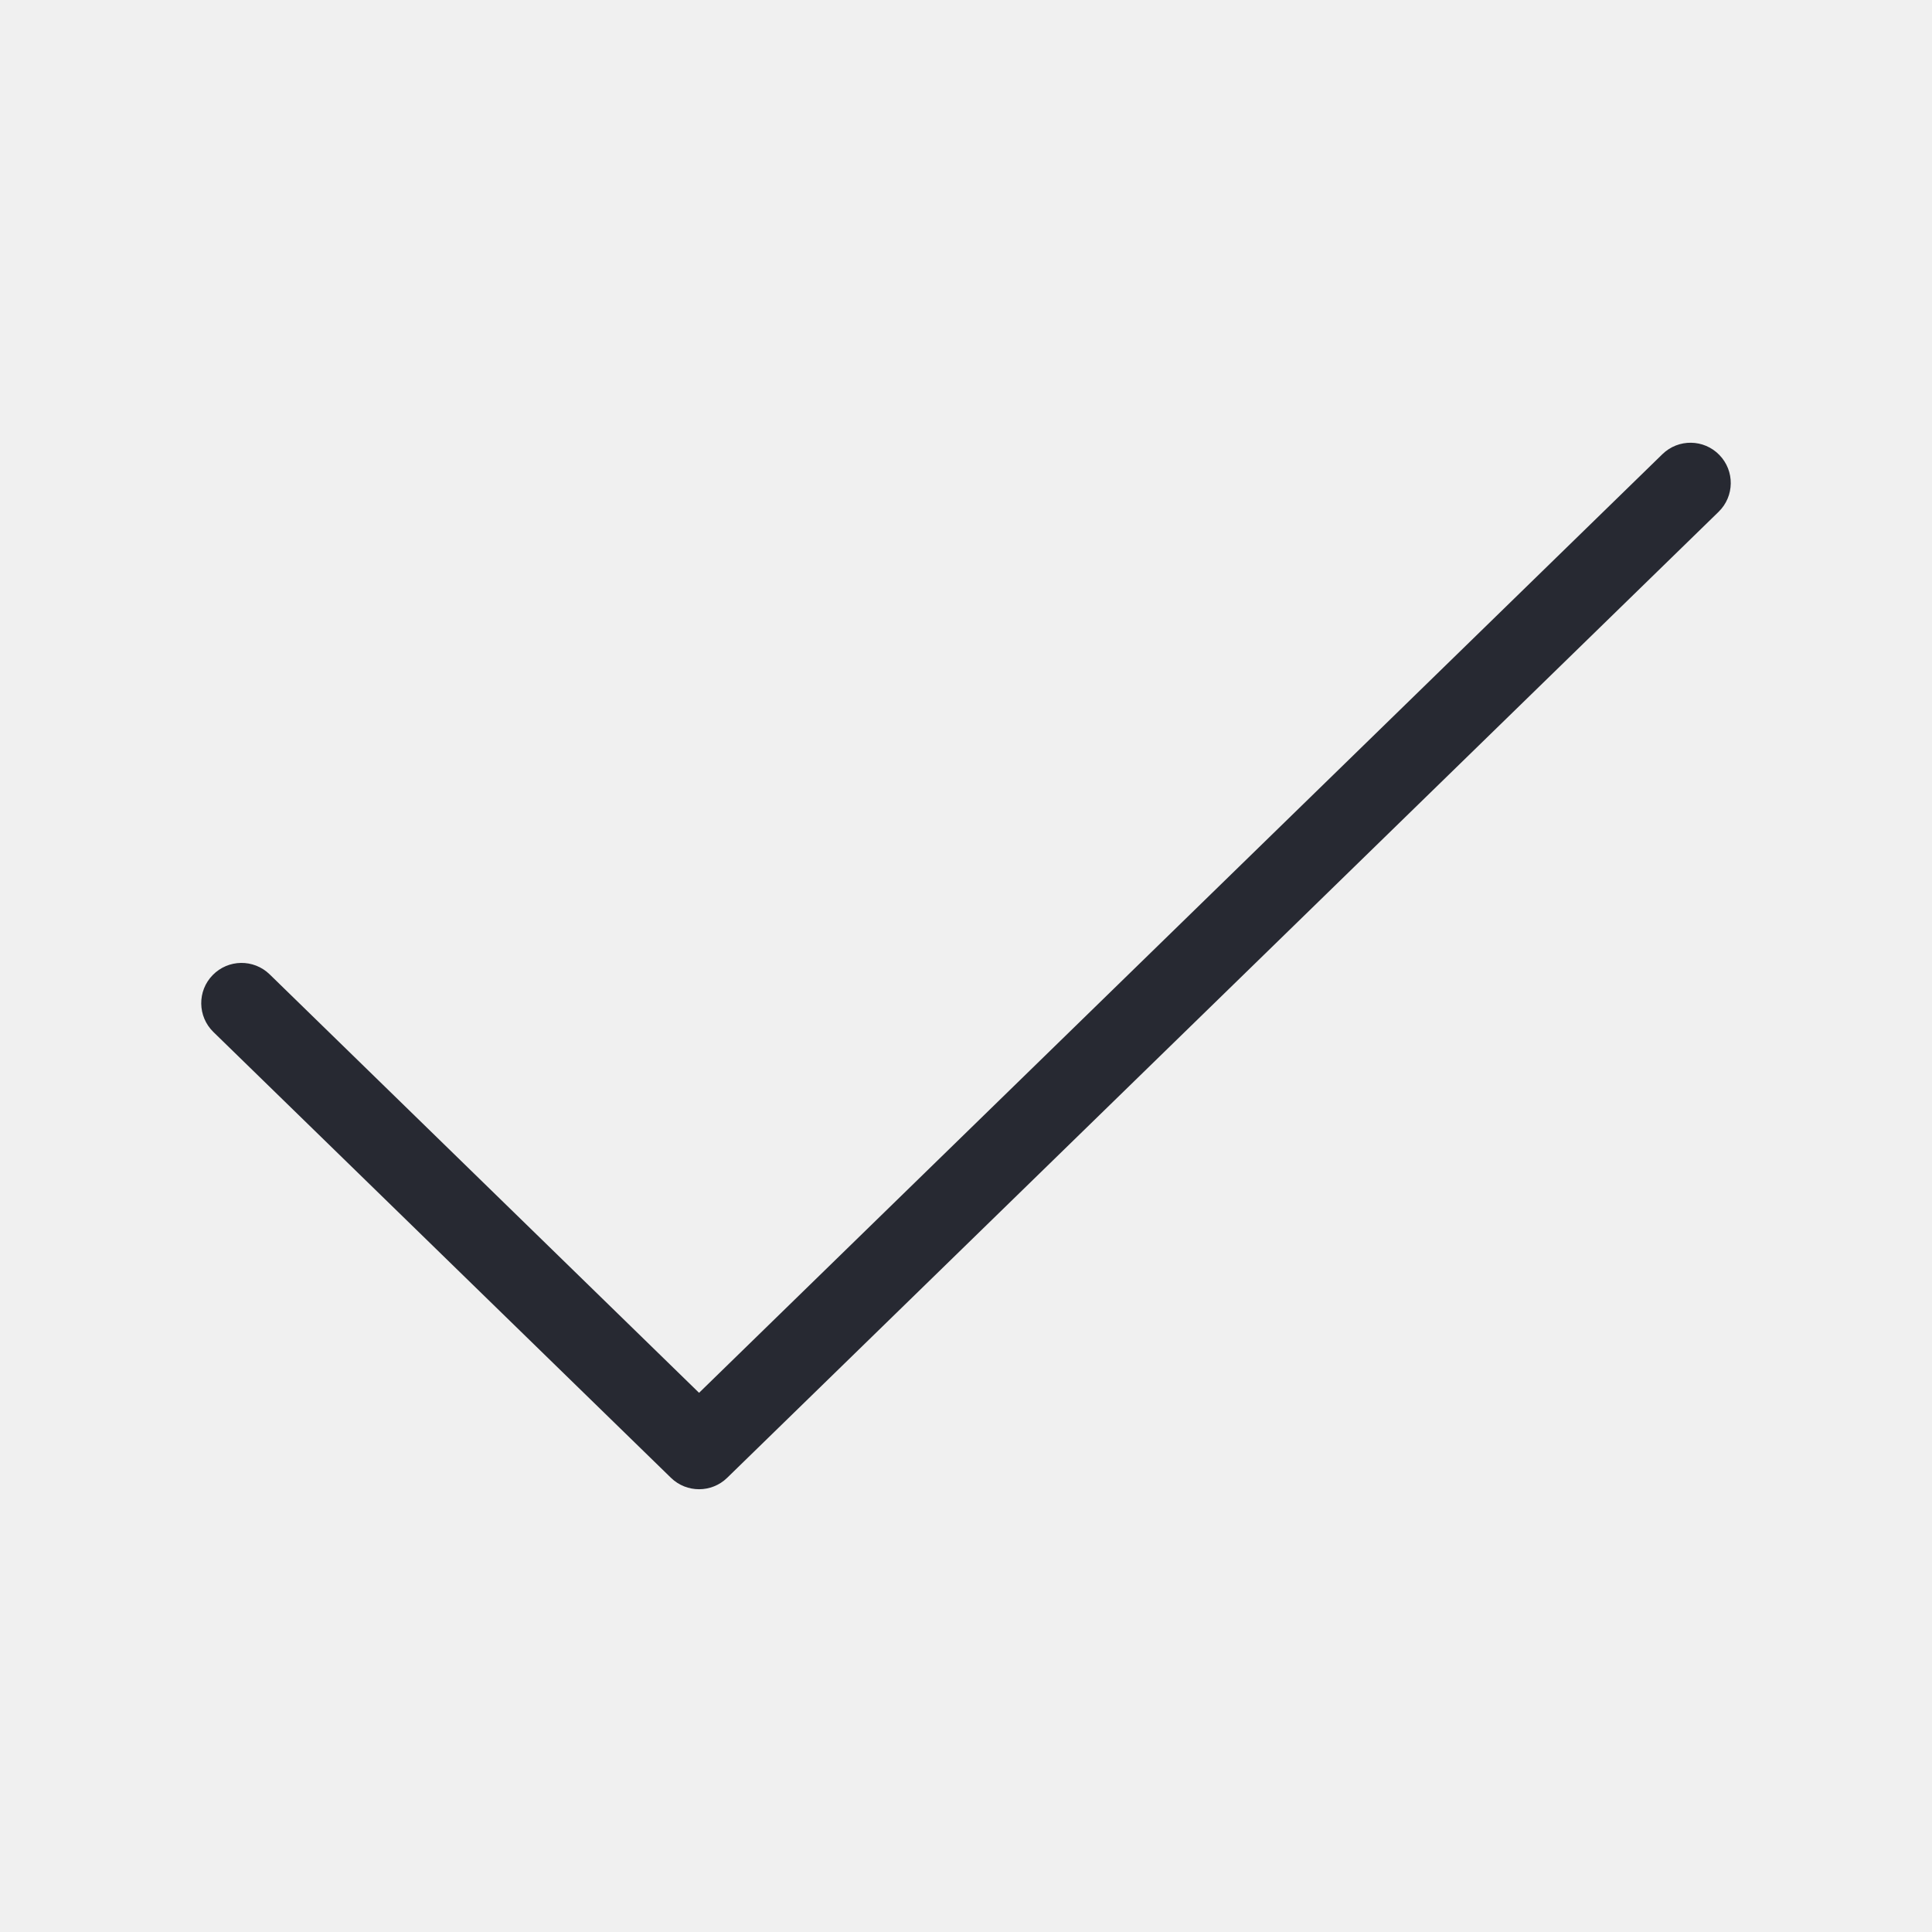
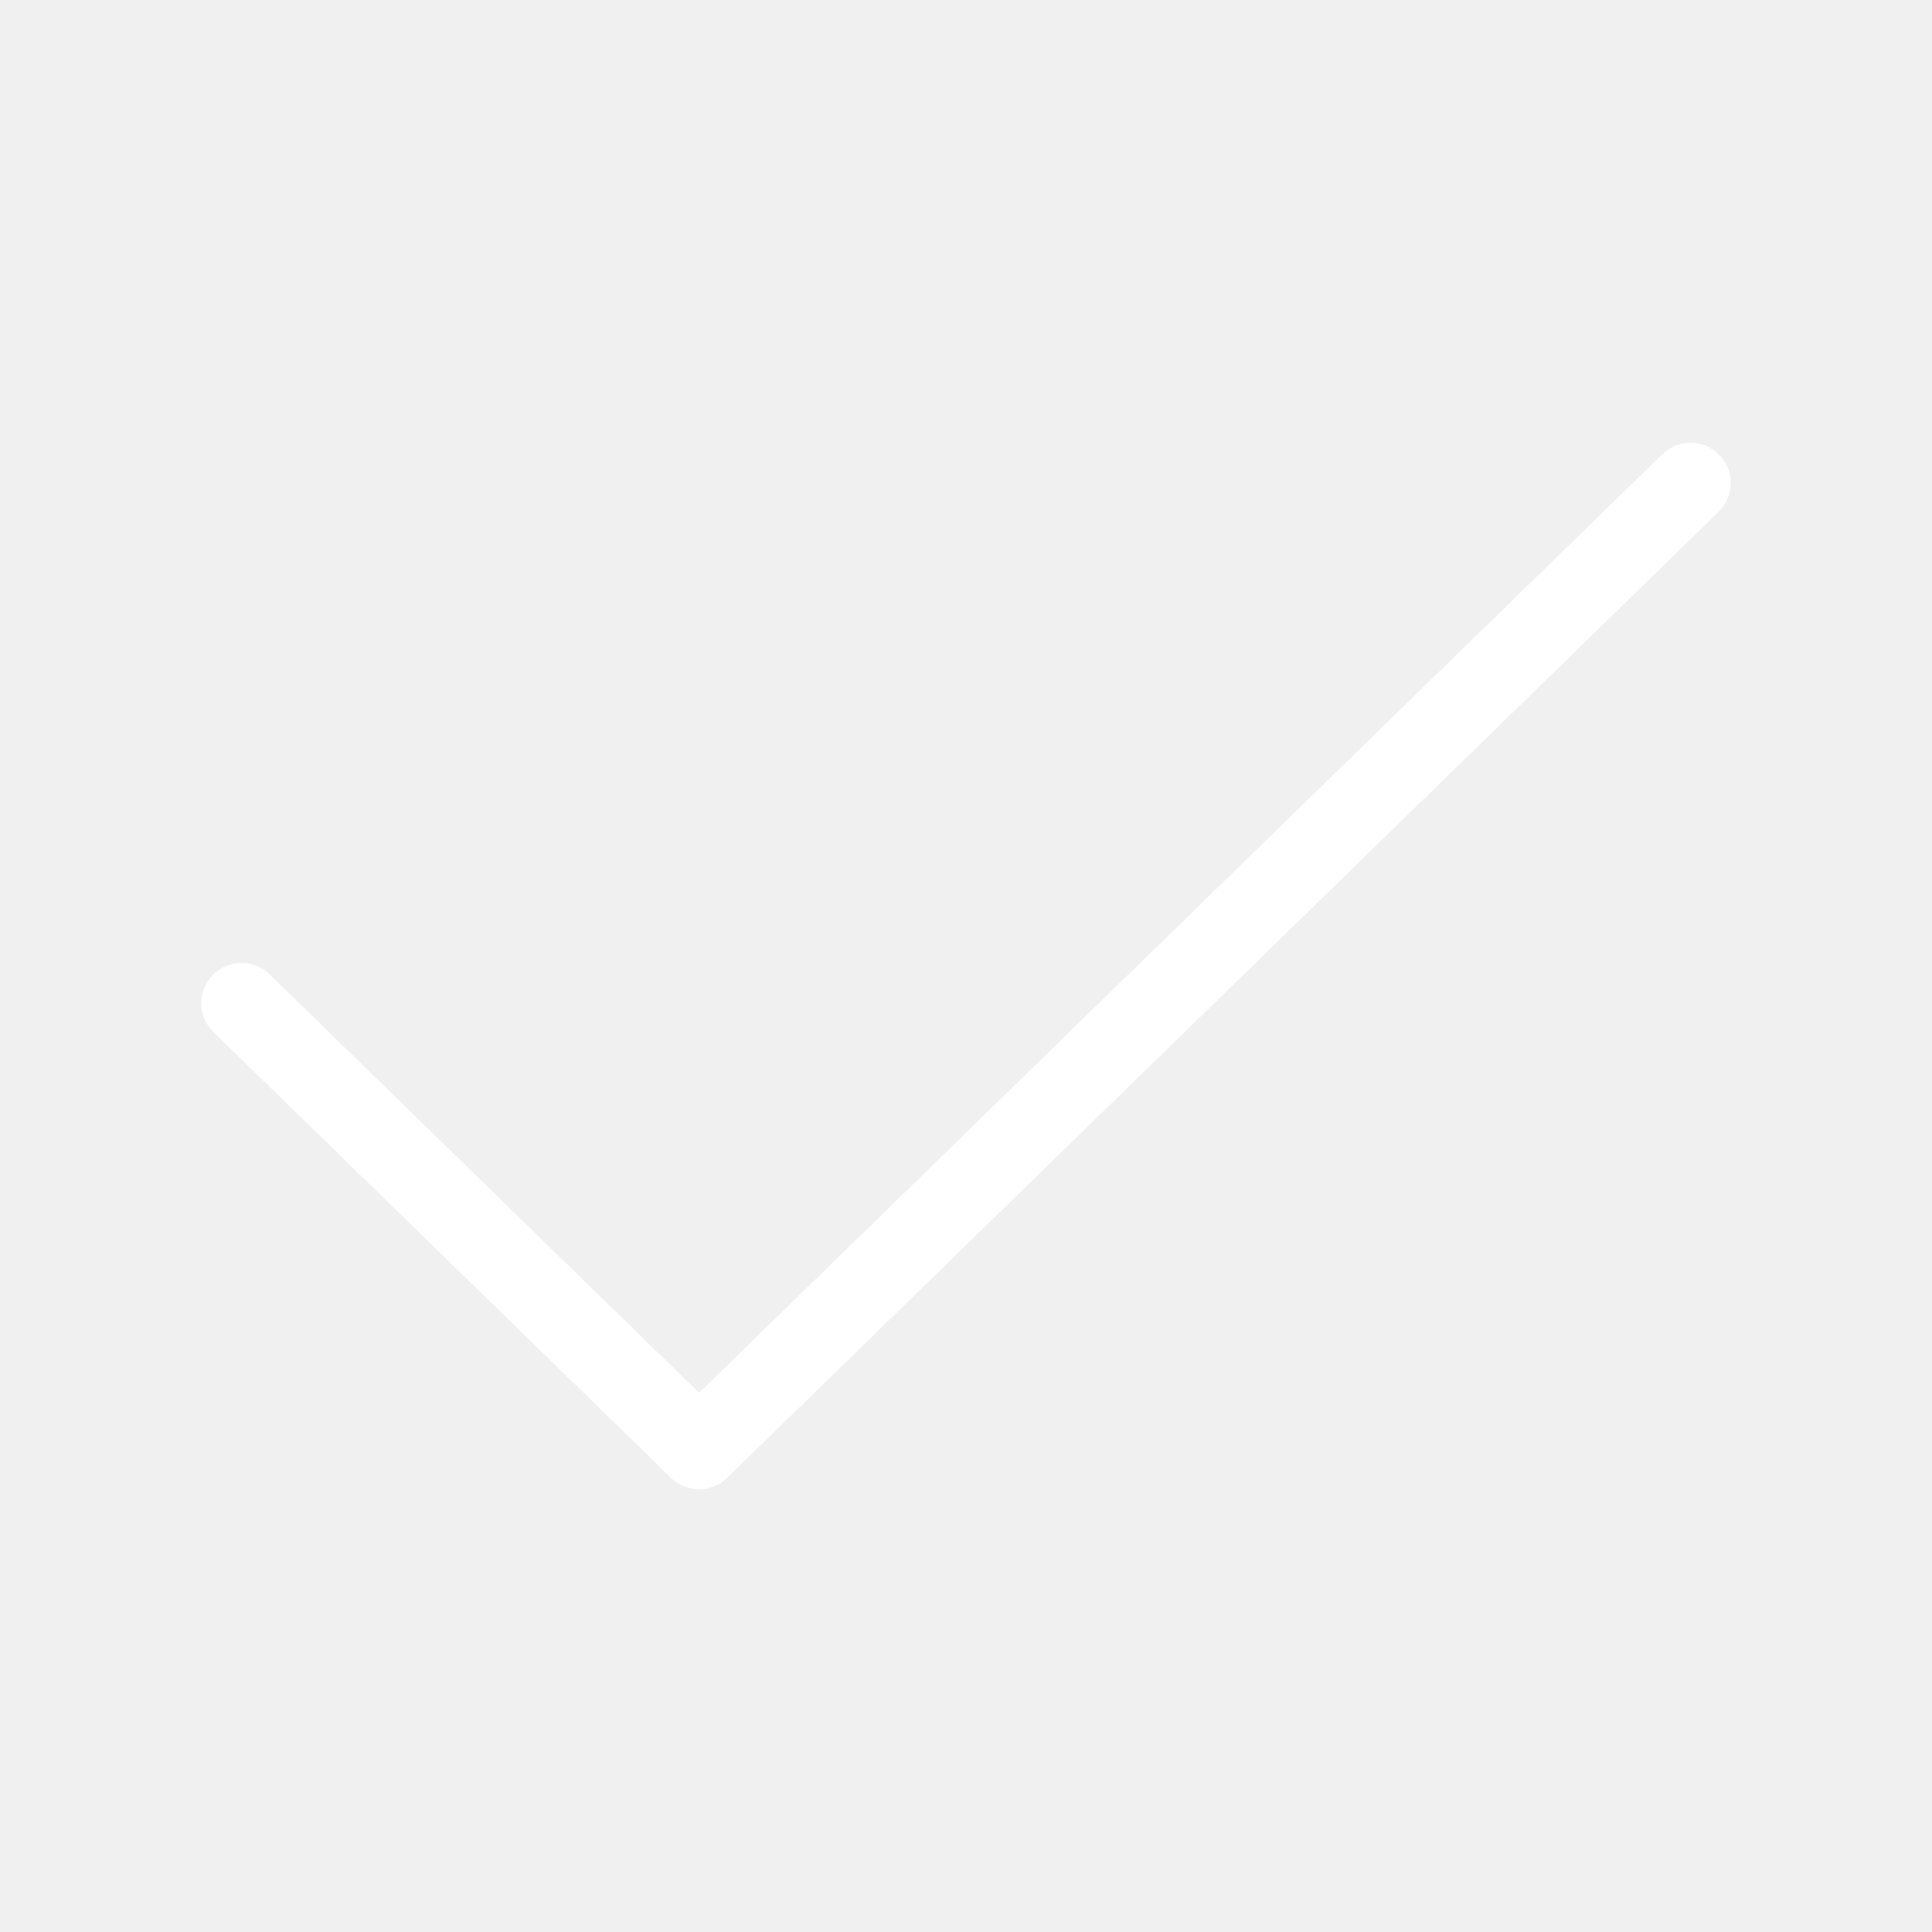
<svg xmlns="http://www.w3.org/2000/svg" viewBox="0 0 24 24" fill="none">
-   <path fill-rule="evenodd" clip-rule="evenodd" d="M21.358 5.651C21.551 5.849 21.547 6.165 21.349 6.358L9.033 18.358C8.839 18.547 8.529 18.547 8.335 18.358L2.651 12.82C2.453 12.627 2.449 12.31 2.642 12.113C2.835 11.915 3.151 11.911 3.349 12.103L8.684 17.302L20.651 5.642C20.849 5.449 21.165 5.453 21.358 5.651Z" fill="#272932" />
+   <path fill-rule="evenodd" clip-rule="evenodd" d="M21.358 5.651C21.551 5.849 21.547 6.165 21.349 6.358L9.033 18.358C8.839 18.547 8.529 18.547 8.335 18.358L2.651 12.82C2.453 12.627 2.449 12.31 2.642 12.113C2.835 11.915 3.151 11.911 3.349 12.103L8.684 17.302L20.651 5.642C20.849 5.449 21.165 5.453 21.358 5.651Z" fill="#fff" />
</svg>
